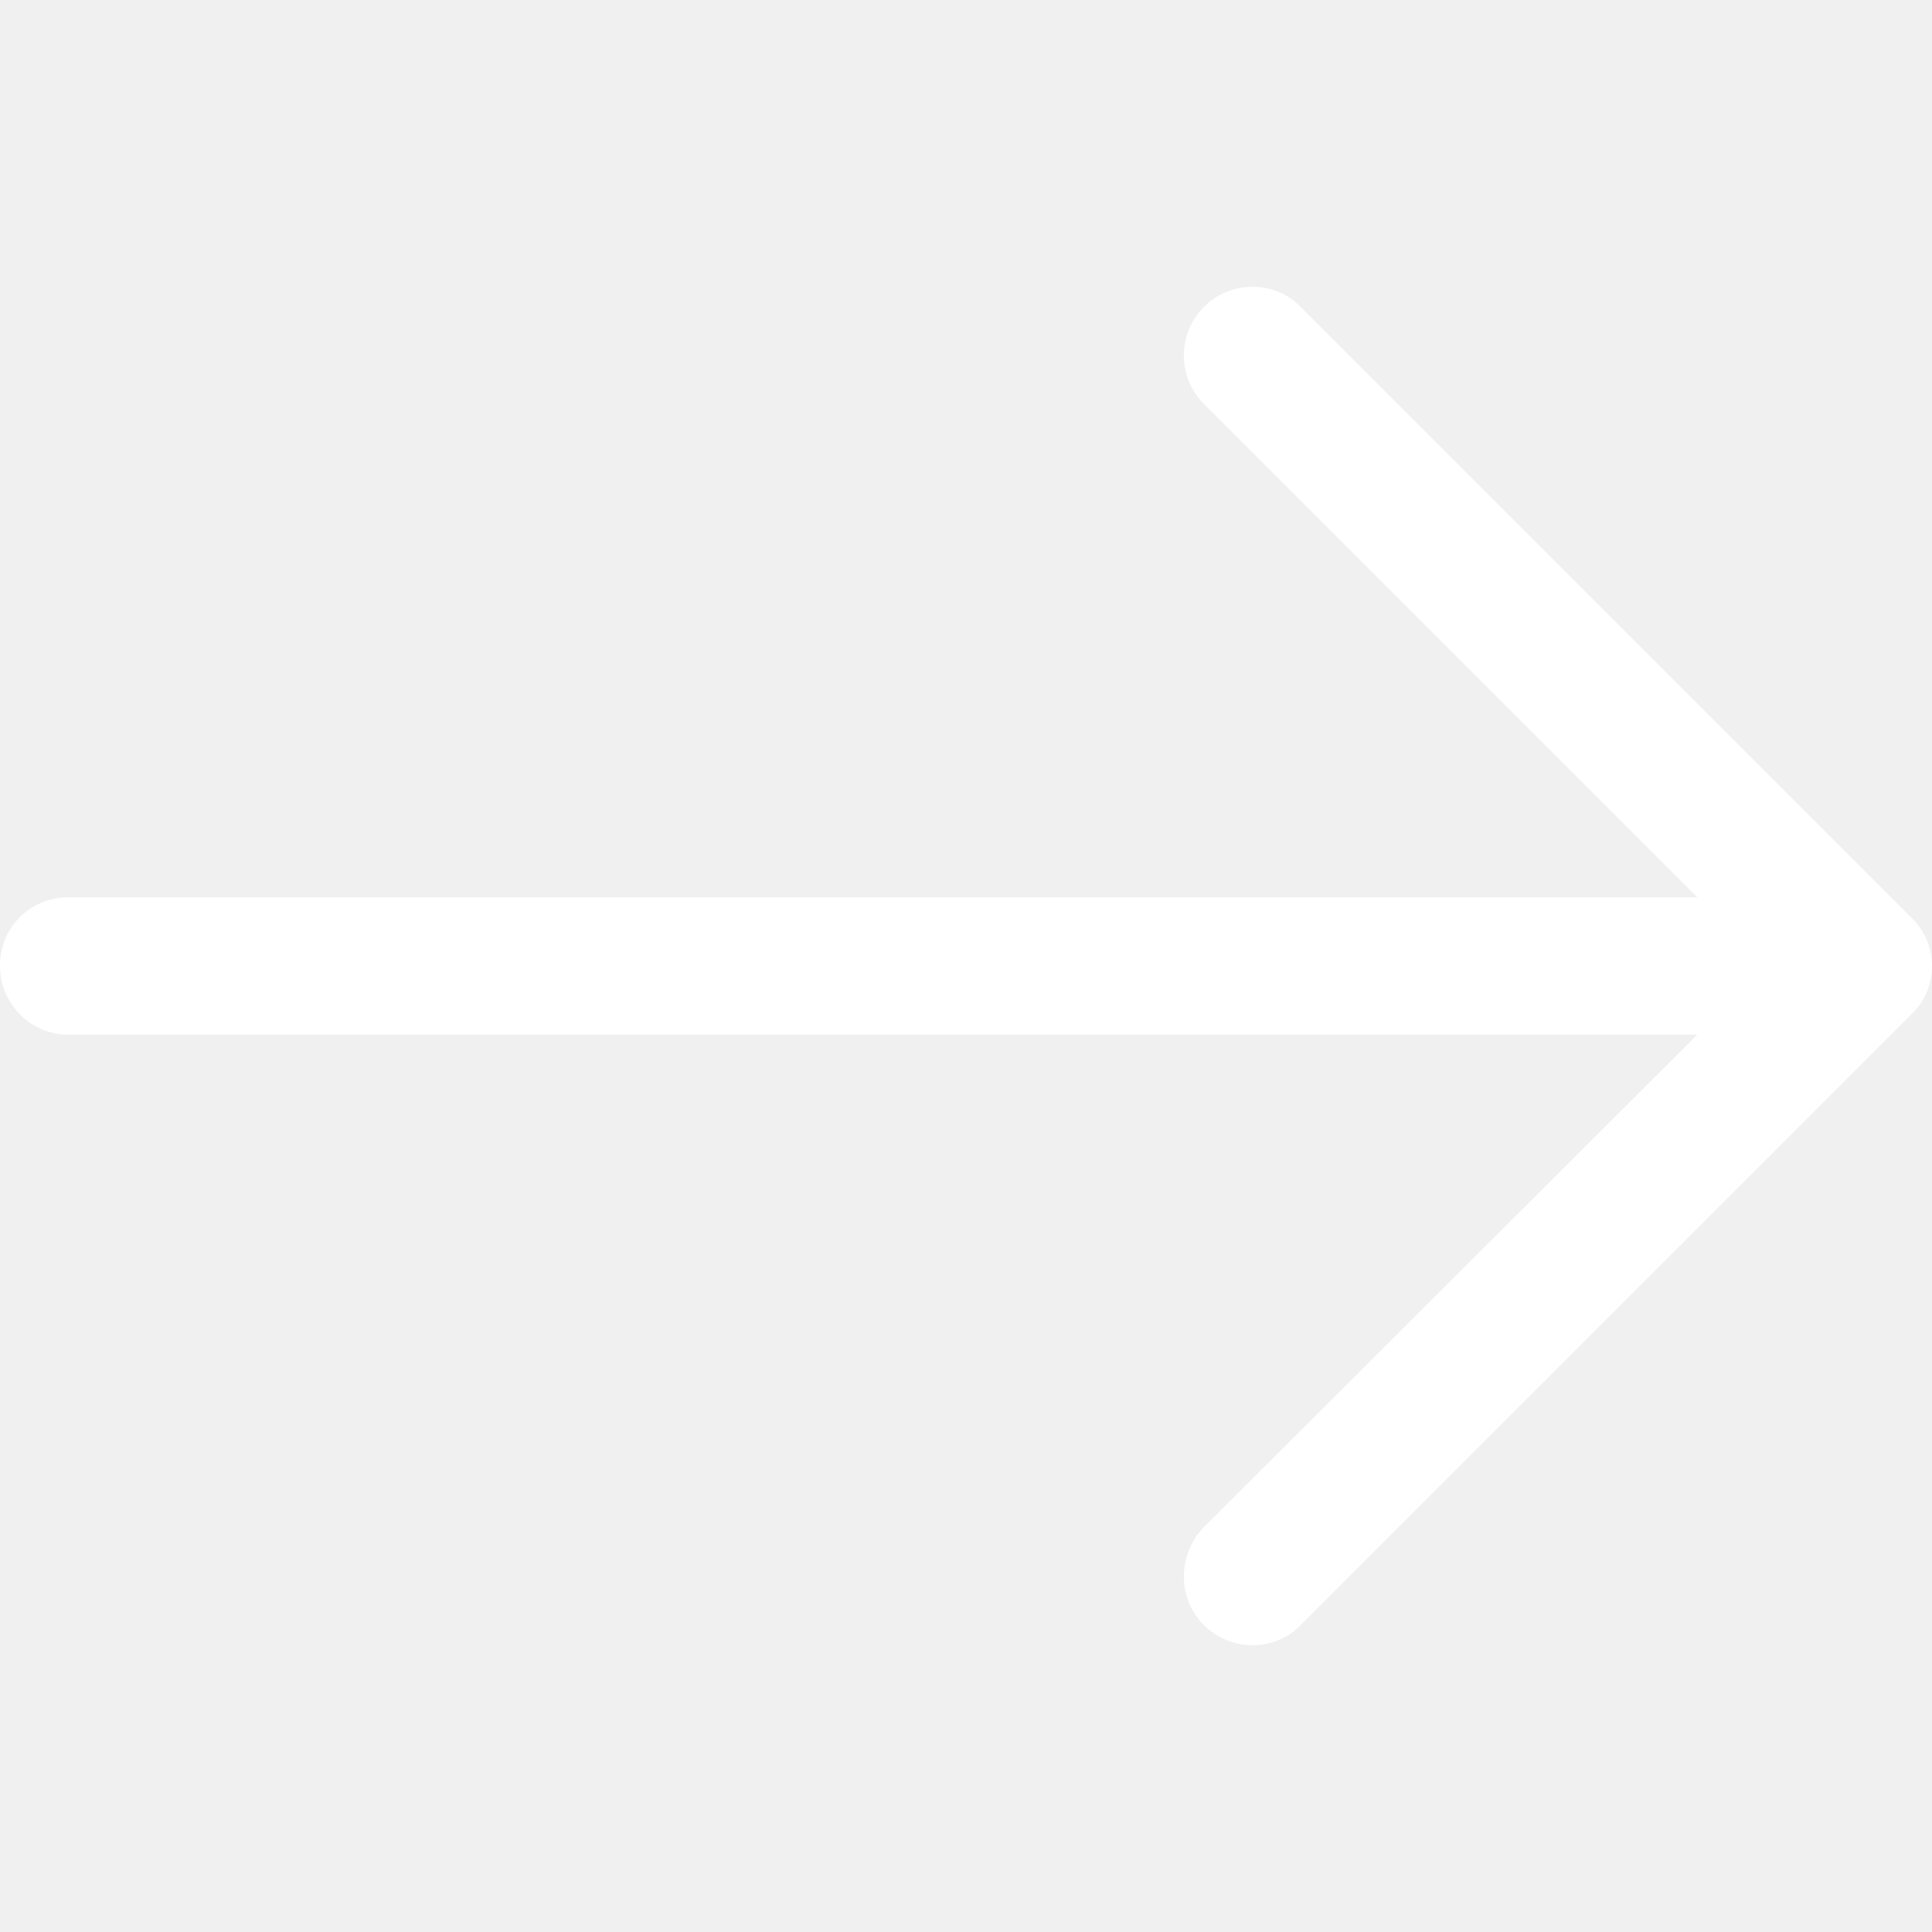
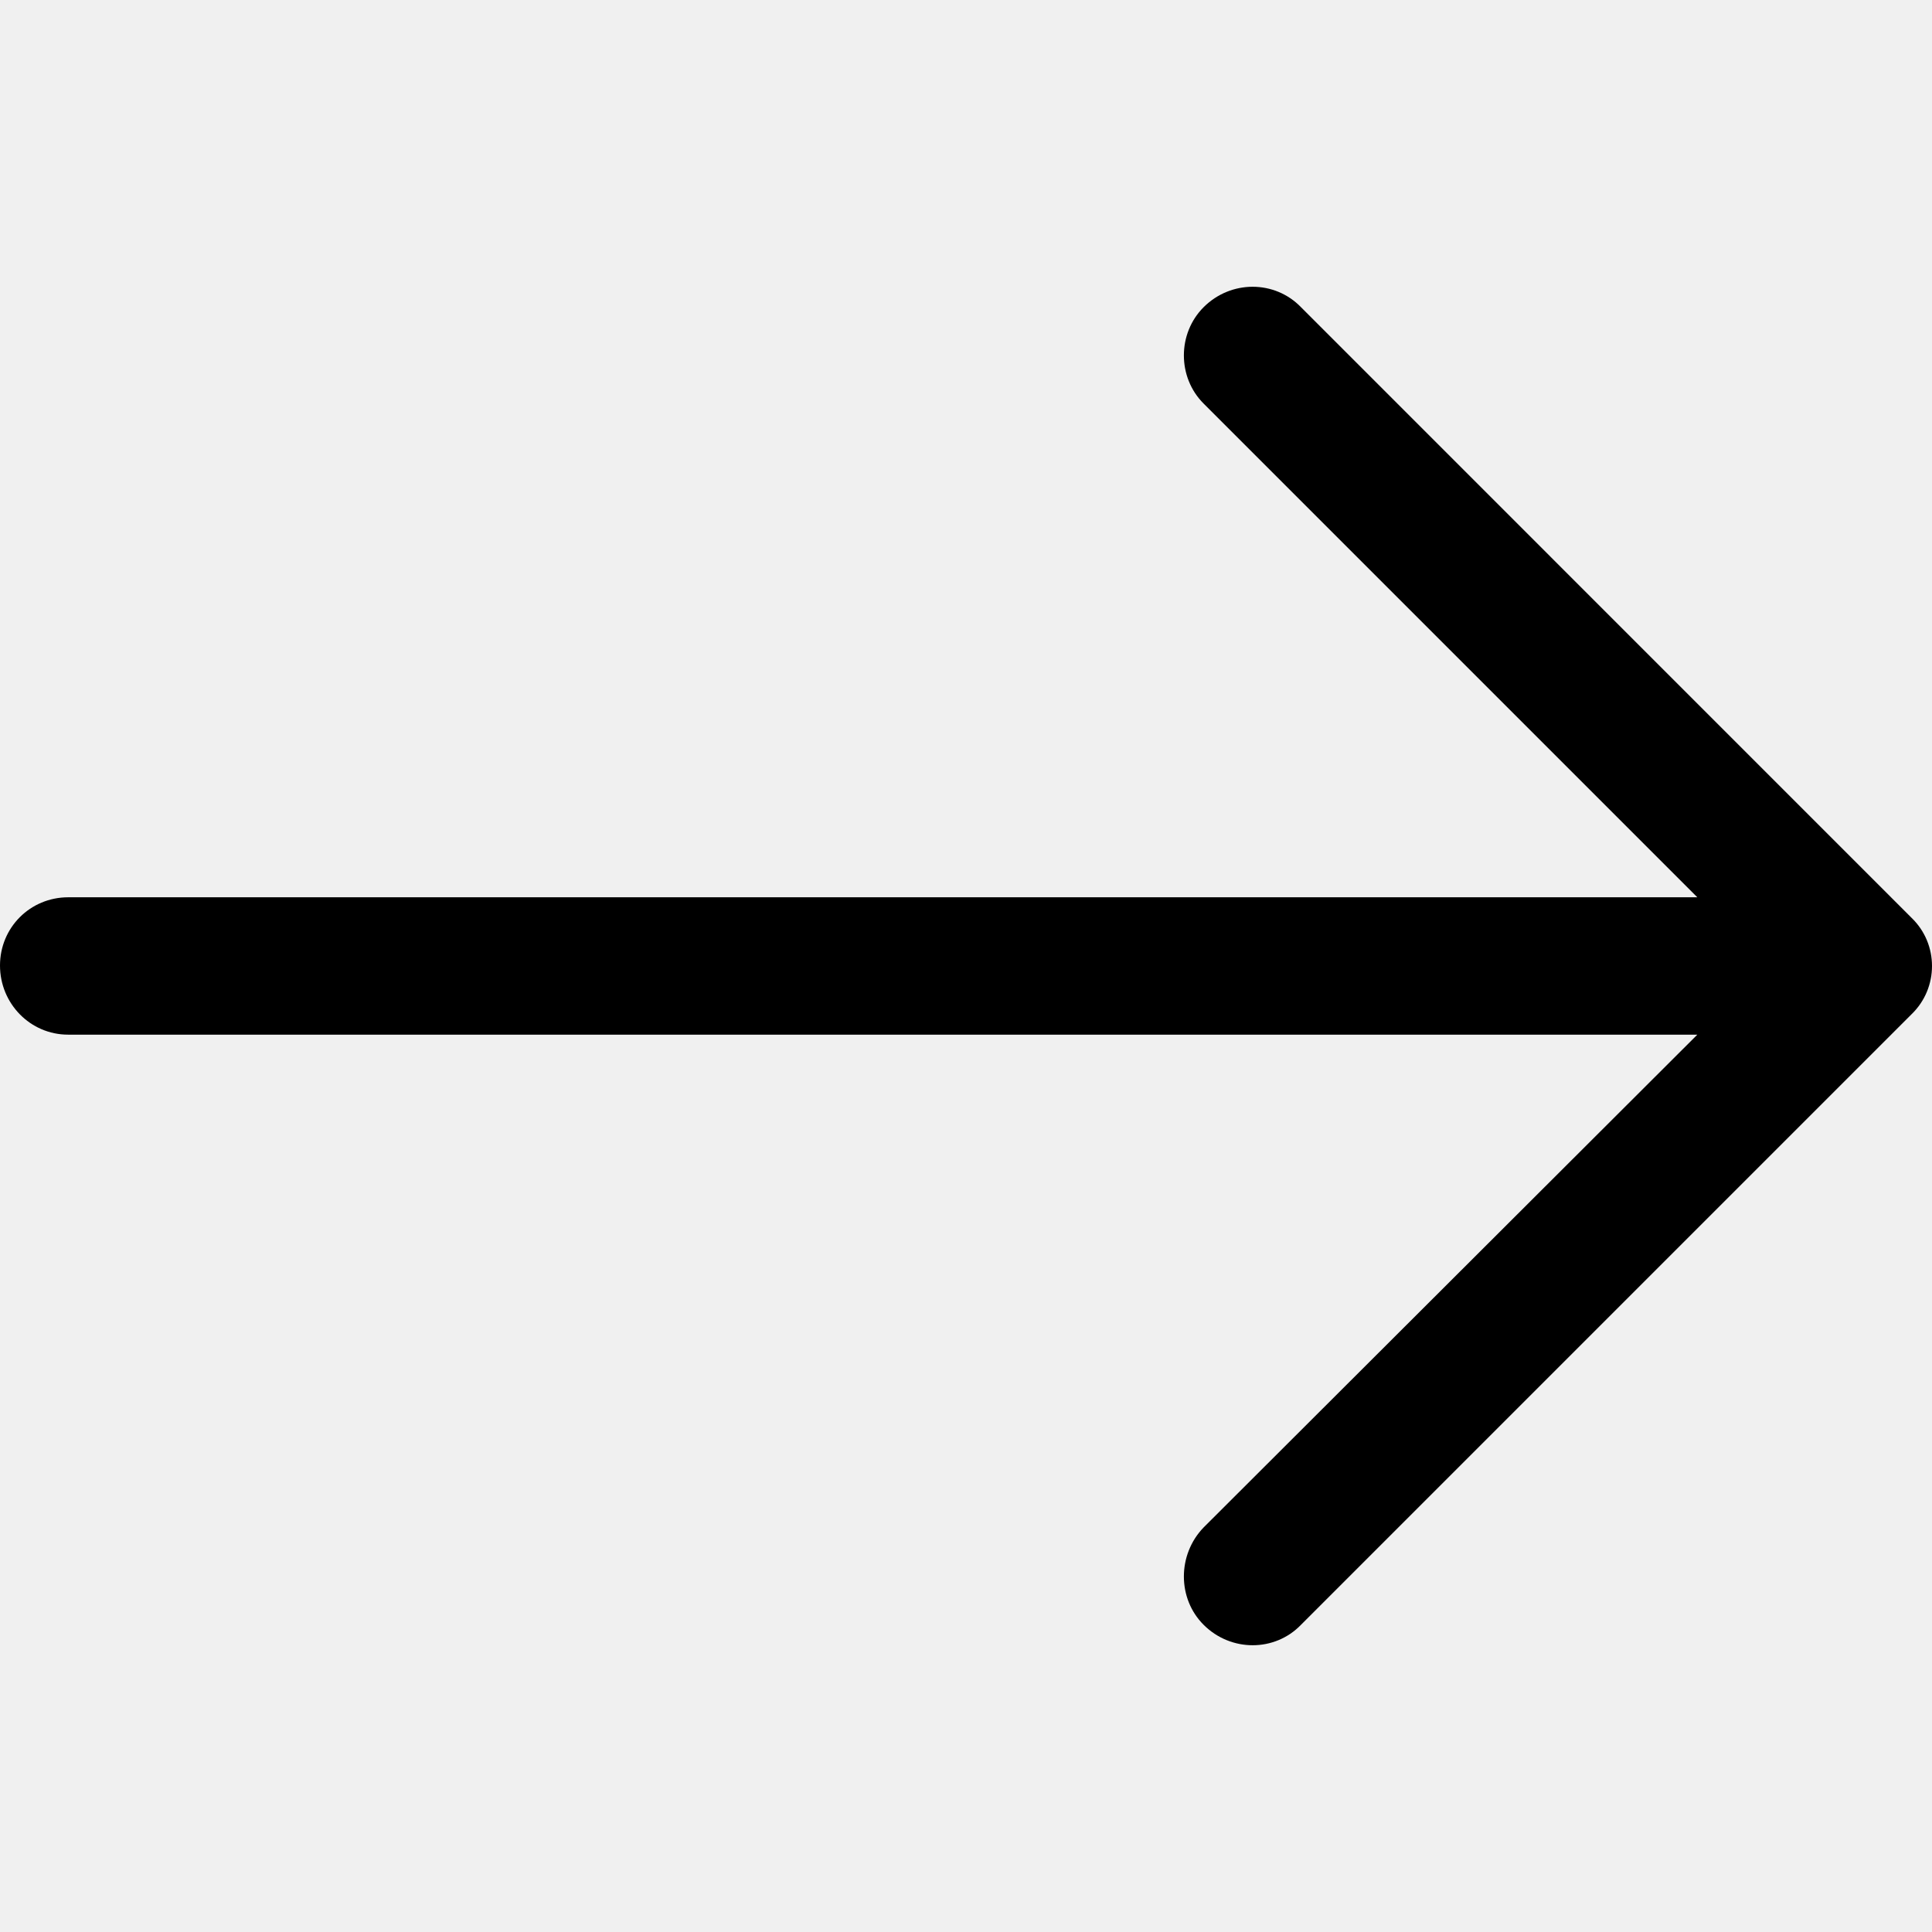
<svg xmlns="http://www.w3.org/2000/svg" version="1.1" id="Capa_1" x="0px" y="0px" viewBox="0 0 31.49 31.49" style="enable-background:new 0 0 31.49 31.49;" xml:space="preserve">
-   <path style="fill:#FFFFFF;" d="M21.205,5.007c-0.429-0.444-1.143-0.444-1.587,0c-0.429,0.429-0.429,1.143,0,1.571l8.047,8.047H1.111  C0.492,14.626,0,15.118,0,15.737c0,0.619,0.492,1.127,1.111,1.127h26.554l-8.047,8.032c-0.429,0.444-0.429,1.159,0,1.587  c0.444,0.444,1.159,0.444,1.587,0l9.952-9.952c0.444-0.429,0.444-1.143,0-1.571L21.205,5.007z" />
+   <path style="fill:#000000;" d="M21.205,5.007c-0.429-0.444-1.143-0.444-1.587,0c-0.429,0.429-0.429,1.143,0,1.571l8.047,8.047H1.111  C0.492,14.626,0,15.118,0,15.737c0,0.619,0.492,1.127,1.111,1.127h26.554l-8.047,8.032c-0.429,0.444-0.429,1.159,0,1.587  c0.444,0.444,1.159,0.444,1.587,0l9.952-9.952c0.444-0.429,0.444-1.143,0-1.571L21.205,5.007z" />
  <g>
</g>
  <g>
</g>
  <g>
</g>
  <g>
</g>
  <g>
</g>
  <g>
</g>
  <g>
</g>
  <g>
</g>
  <g>
</g>
  <g>
</g>
  <g>
</g>
  <g>
</g>
  <g>
</g>
  <g>
</g>
  <g>
</g>
</svg>
